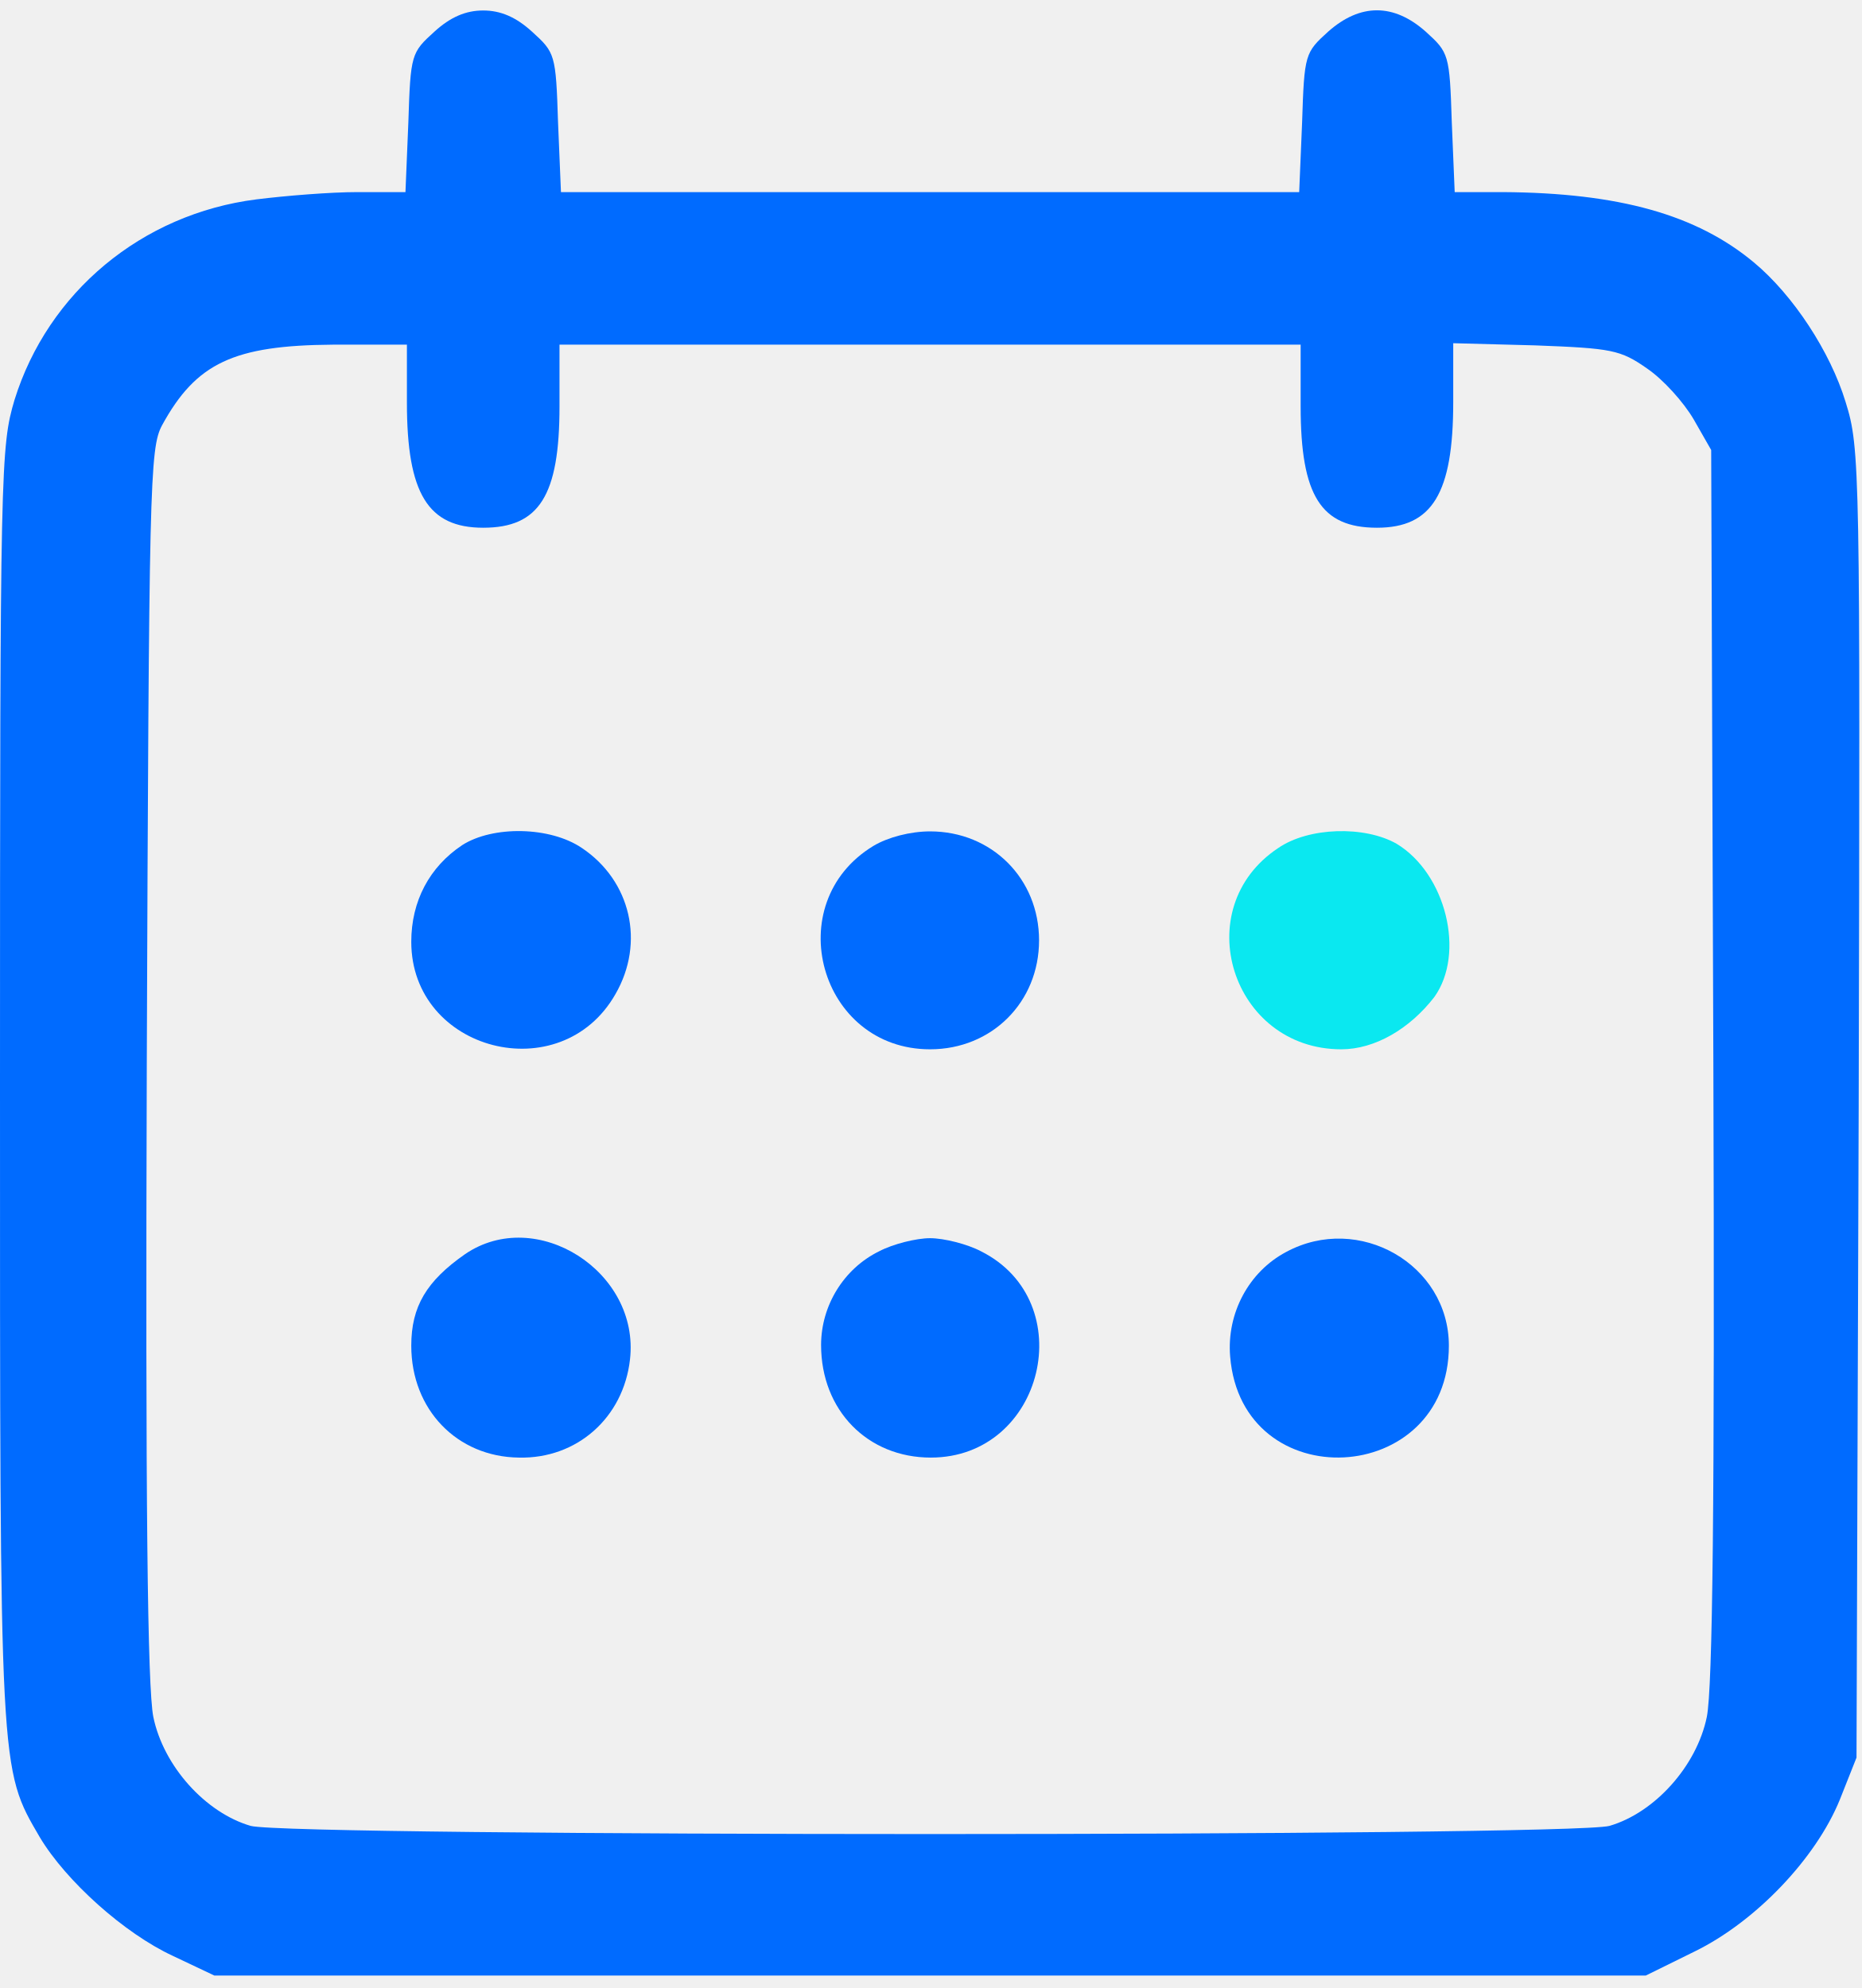
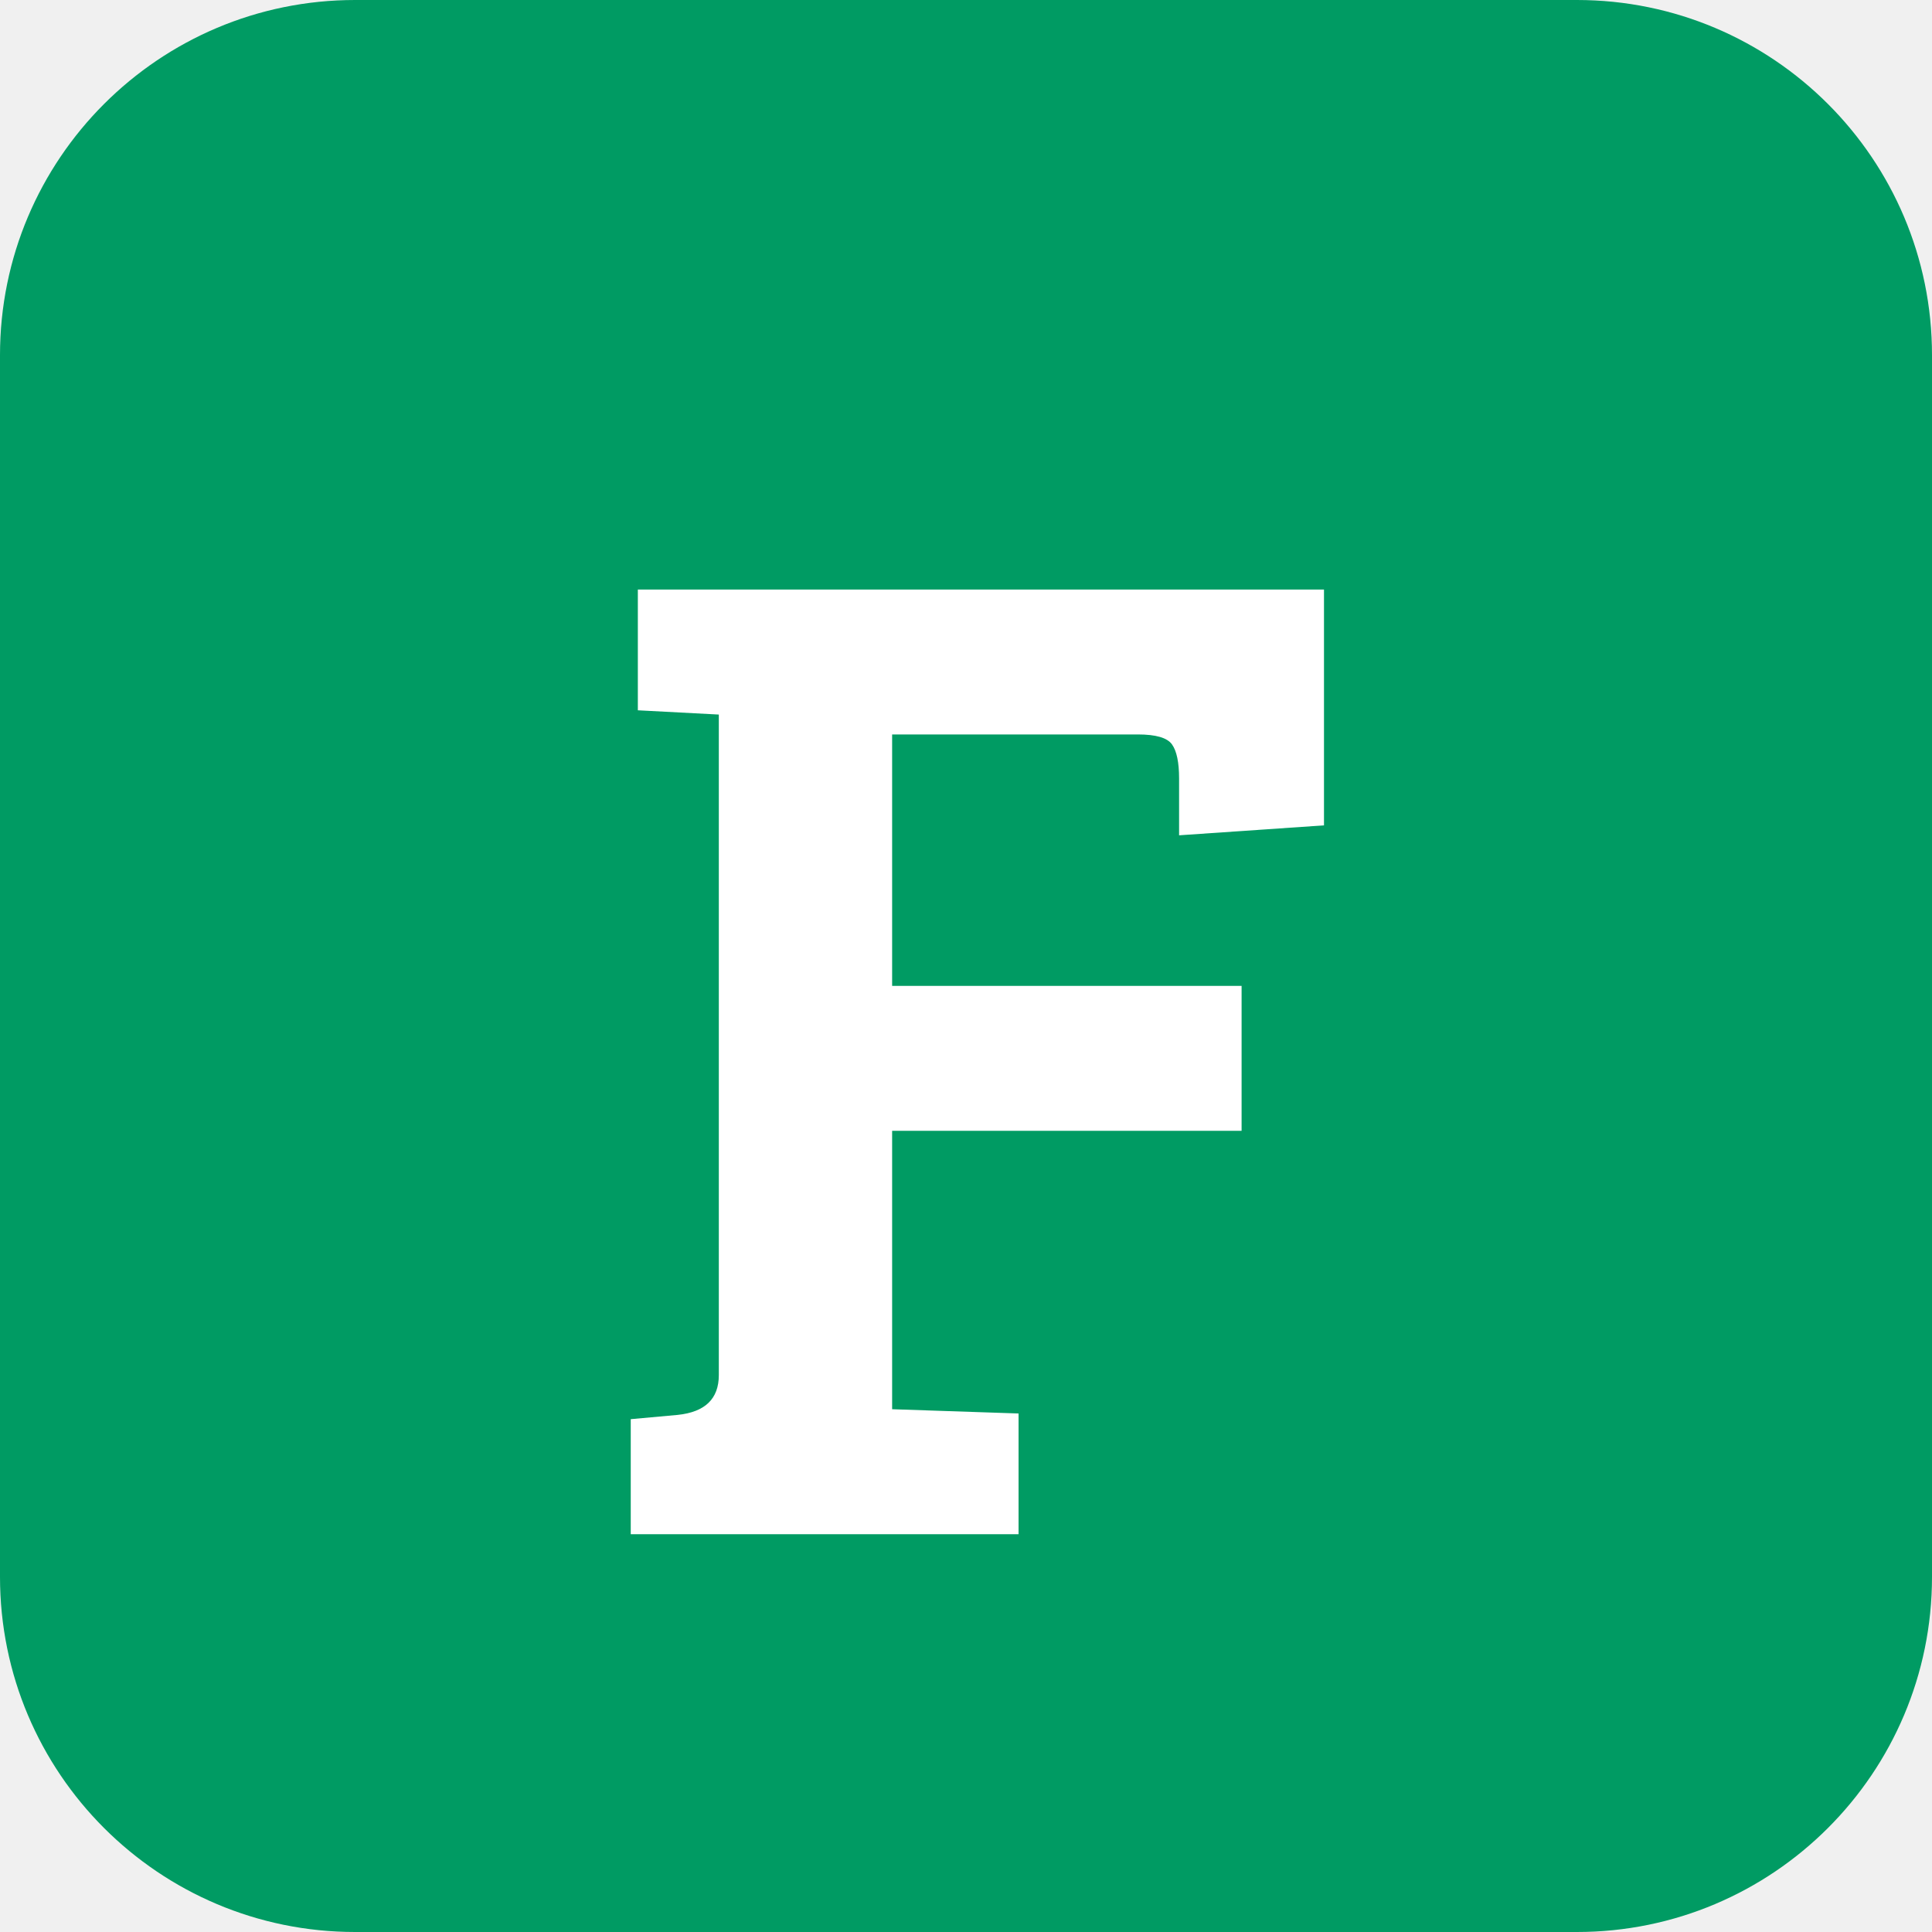
- <svg xmlns="http://www.w3.org/2000/svg" width="88" height="94" viewBox="0 0 88 94" fill="none">
-   <path d="M20.541 1.492C19.442 2.488 19.407 2.557 19.304 5.786L19.167 9.083H16.9C15.629 9.083 13.499 9.255 12.125 9.427C6.698 10.114 2.267 13.824 0.687 18.907C0.034 21.106 4.08432e-05 21.999 4.08432e-05 51.299C4.08432e-05 83.999 -0.034 83.587 1.889 86.884C3.126 88.945 5.874 91.418 8.175 92.483L10.133 93.411H43.967H77.801L80.102 92.277C82.988 90.869 85.839 87.88 86.972 85.098L87.762 83.106L87.865 52.192C87.934 22.033 87.934 21.209 87.247 19.01C86.526 16.64 84.774 13.961 82.919 12.415C80.205 10.148 76.53 9.118 71.034 9.083H68.767L68.63 5.786C68.527 2.557 68.492 2.488 67.393 1.492C65.882 0.153 64.302 0.153 62.79 1.492C61.691 2.488 61.657 2.557 61.554 5.786L61.416 9.083H43.967H26.518L26.38 5.786C26.277 2.557 26.243 2.488 25.144 1.492C24.388 0.805 23.667 0.496 22.842 0.496C22.018 0.496 21.297 0.805 20.541 1.492ZM19.236 19.045C19.236 23.338 20.232 24.953 22.842 24.953C25.487 24.953 26.449 23.441 26.449 19.216V16.297H43.967H61.485V19.216C61.485 23.441 62.447 24.953 65.092 24.953C67.702 24.953 68.698 23.338 68.698 19.01V16.228L72.58 16.331C76.186 16.469 76.599 16.537 77.87 17.43C78.625 17.946 79.587 19.01 80.068 19.835L80.892 21.277L80.995 50.268C81.064 71.187 80.961 79.808 80.686 81.182C80.205 83.518 78.213 85.716 76.083 86.335C74.16 86.85 13.774 86.85 11.851 86.335C9.721 85.716 7.729 83.518 7.248 81.182C6.973 79.808 6.87 71.187 6.939 50.268C7.042 22.823 7.076 21.209 7.66 20.11C9.274 17.155 11.06 16.331 15.732 16.297H19.236V19.045Z" fill="#006BFF" />
-   <path d="M21.846 39.963C20.3 40.994 19.442 42.608 19.442 44.532C19.442 49.718 26.517 51.539 29.094 47.005C30.502 44.566 29.815 41.646 27.514 40.101C26.002 39.07 23.289 39.036 21.846 39.963Z" fill="#006BFF" />
-   <path d="M41.288 39.998C36.822 42.711 38.746 49.615 43.967 49.615C46.887 49.615 49.119 47.383 49.119 44.463C49.119 41.544 46.887 39.311 43.967 39.311C43.039 39.311 41.975 39.586 41.288 39.998Z" fill="#006BFF" />
-   <path d="M60.42 40.101C56.127 42.952 58.222 49.615 63.408 49.615C64.989 49.615 66.637 48.654 67.805 47.142C69.282 45.081 68.355 41.303 66.019 39.895C64.508 39.036 61.863 39.105 60.42 40.101Z" fill="#0AE8F0" />
-   <path d="M21.983 59.302C20.163 60.573 19.442 61.775 19.442 63.63C19.442 66.653 21.606 68.885 24.525 68.92C27.273 68.988 29.471 67.031 29.781 64.283C30.262 60.126 25.35 57.001 21.983 59.302Z" fill="#006BFF" />
-   <path d="M41.562 59.164C39.879 59.989 38.815 61.741 38.815 63.596C38.815 66.687 41.013 68.92 44.001 68.92C49.36 68.92 51.111 61.535 46.371 59.164C45.719 58.821 44.62 58.546 43.967 58.546C43.314 58.546 42.215 58.821 41.562 59.164Z" fill="#006BFF" />
-   <path d="M60.798 59.199C59.046 60.126 57.981 62.084 58.153 64.145C58.703 70.843 68.492 70.328 68.492 63.63C68.492 59.783 64.233 57.344 60.798 59.199Z" fill="#006BFF" />
+ <svg xmlns="http://www.w3.org/2000/svg" width="136" height="136" viewBox="0 0 136 136" fill="none">
+   <rect width="136" height="136" rx="25" fill="#009B63" />
+   <path d="M44.4 108V99.9L47.7 99.6C49.633 99.4 50.6 98.467 50.6 96.8V50.3L44.9 50V41.5H93.2V58.1L83 58.8V54.8C83 53.667 82.833 52.867 82.5 52.4C82.167 51.933 81.367 51.7 80.1 51.7H62.8V69.4H87.4V79.6H62.8V99.2L71.7 99.5V108H44.4Z" fill="white" />
</svg>
